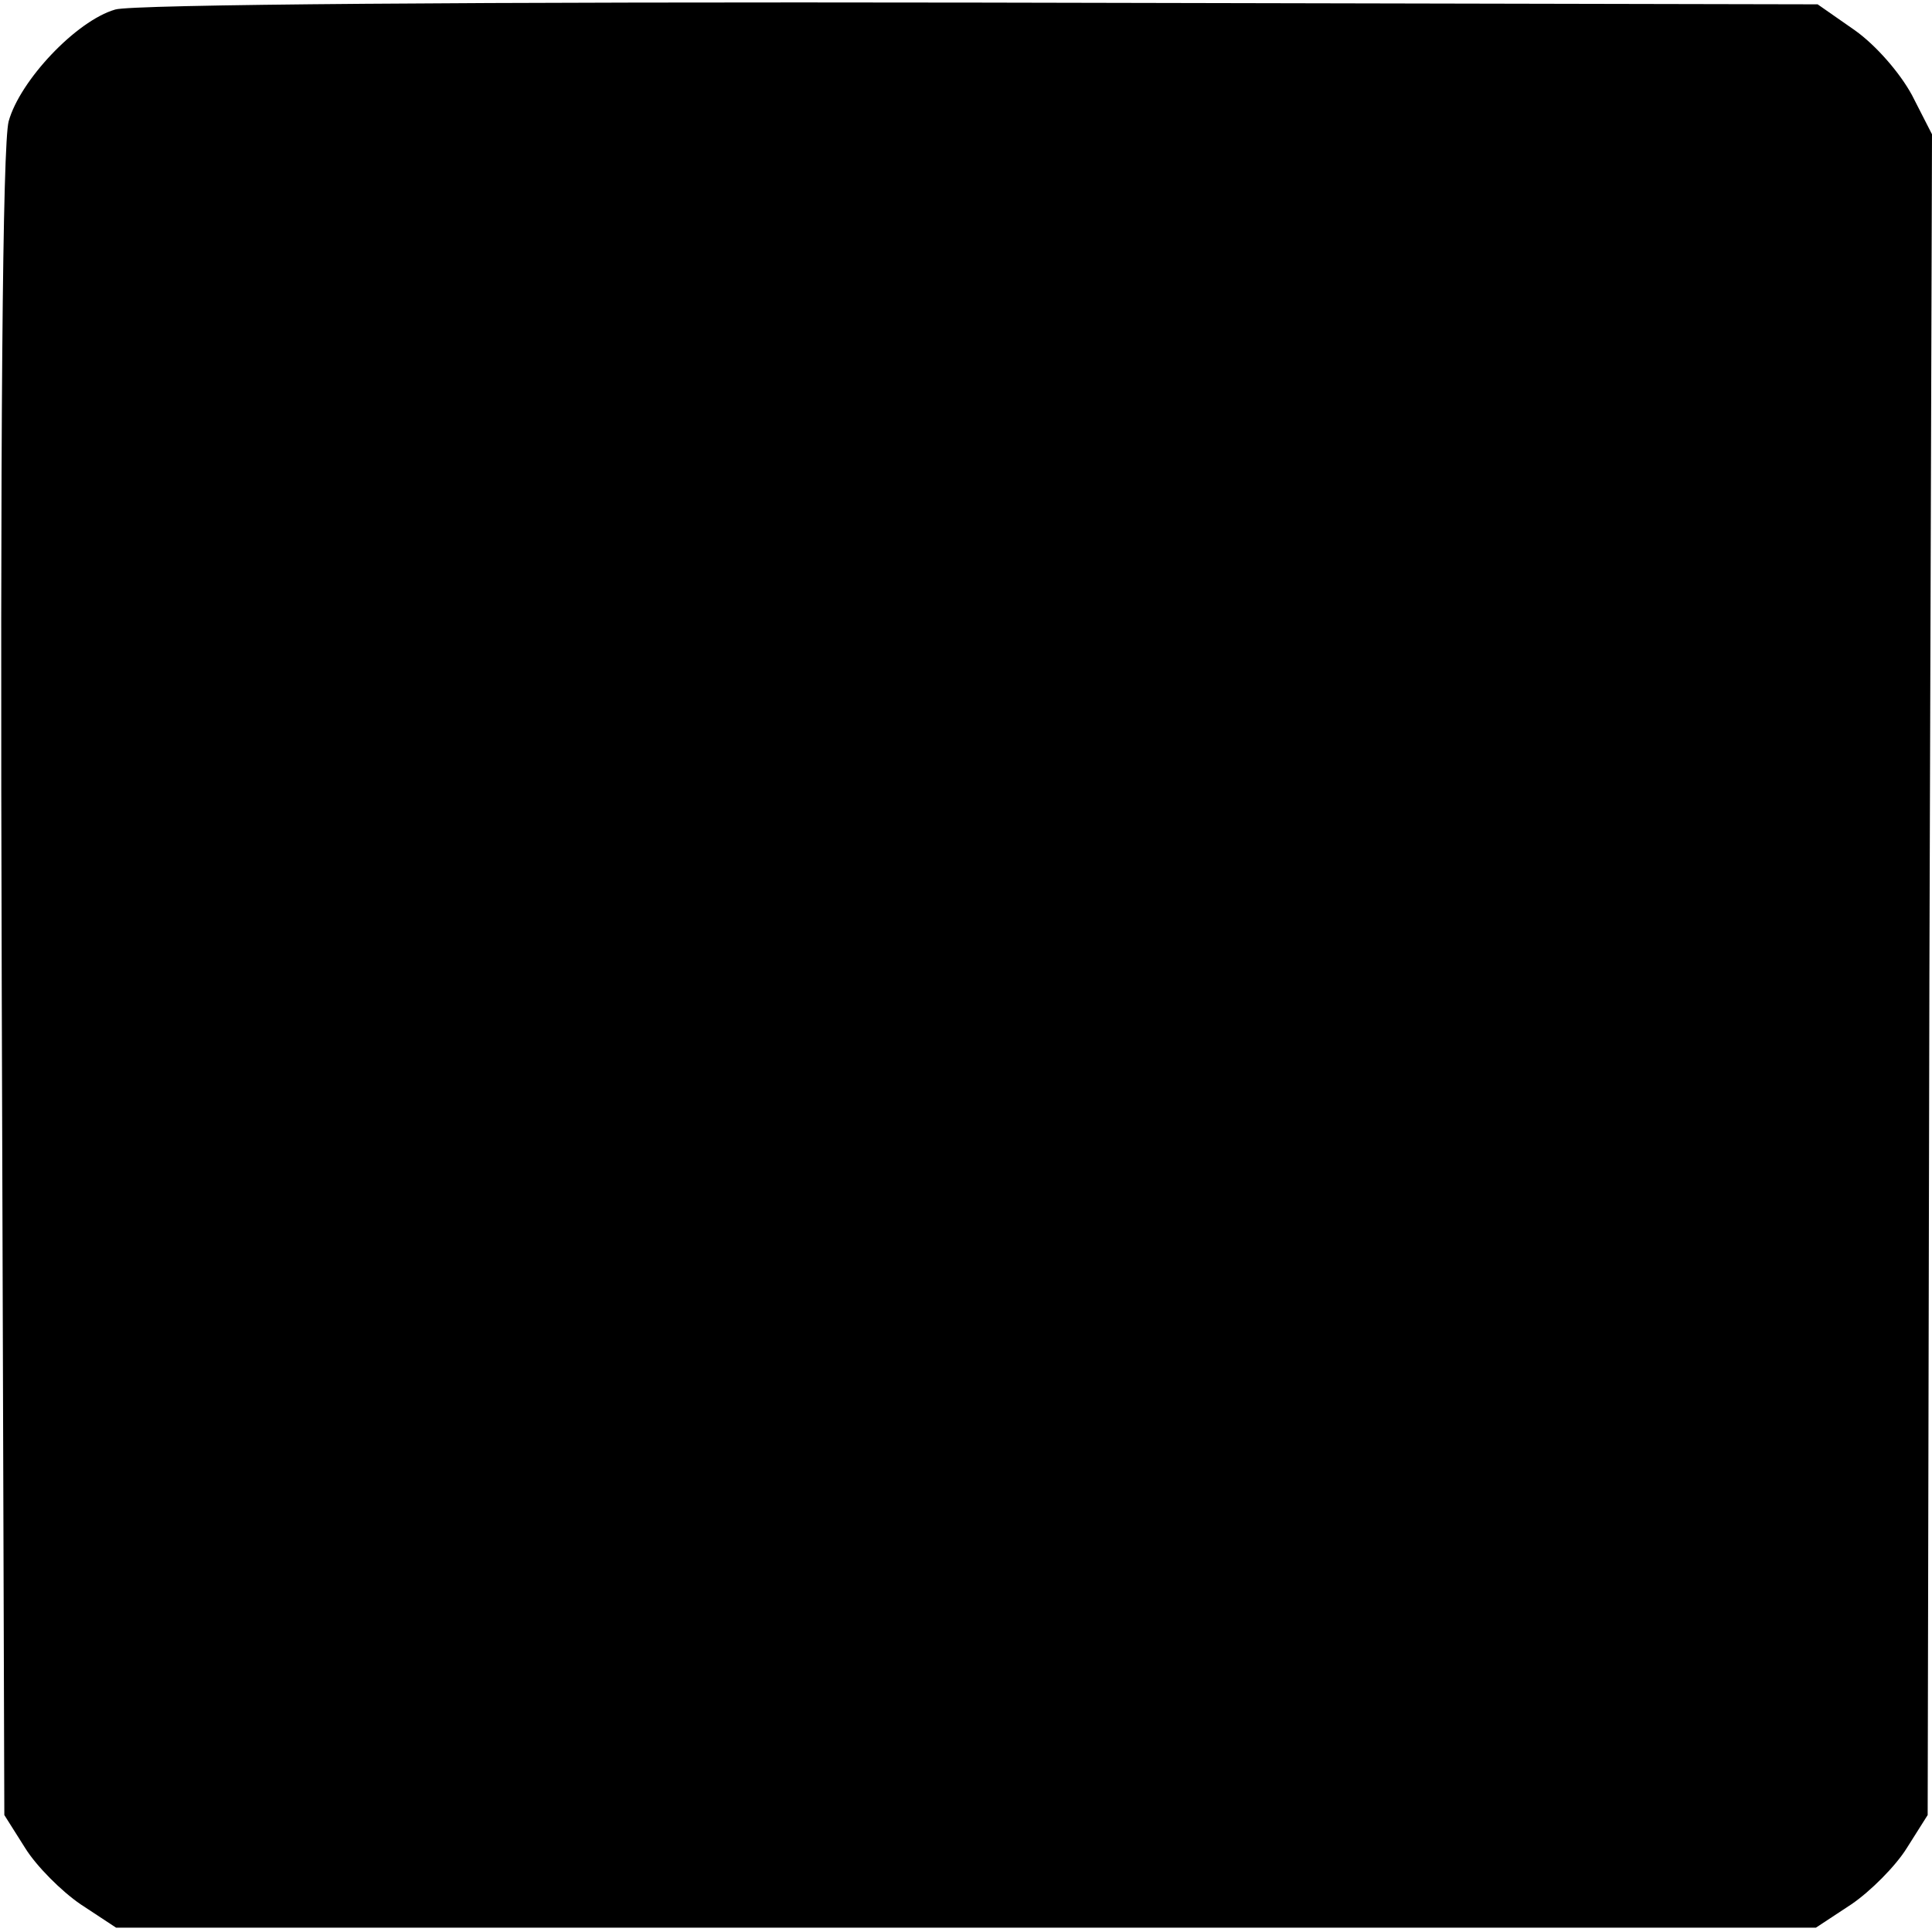
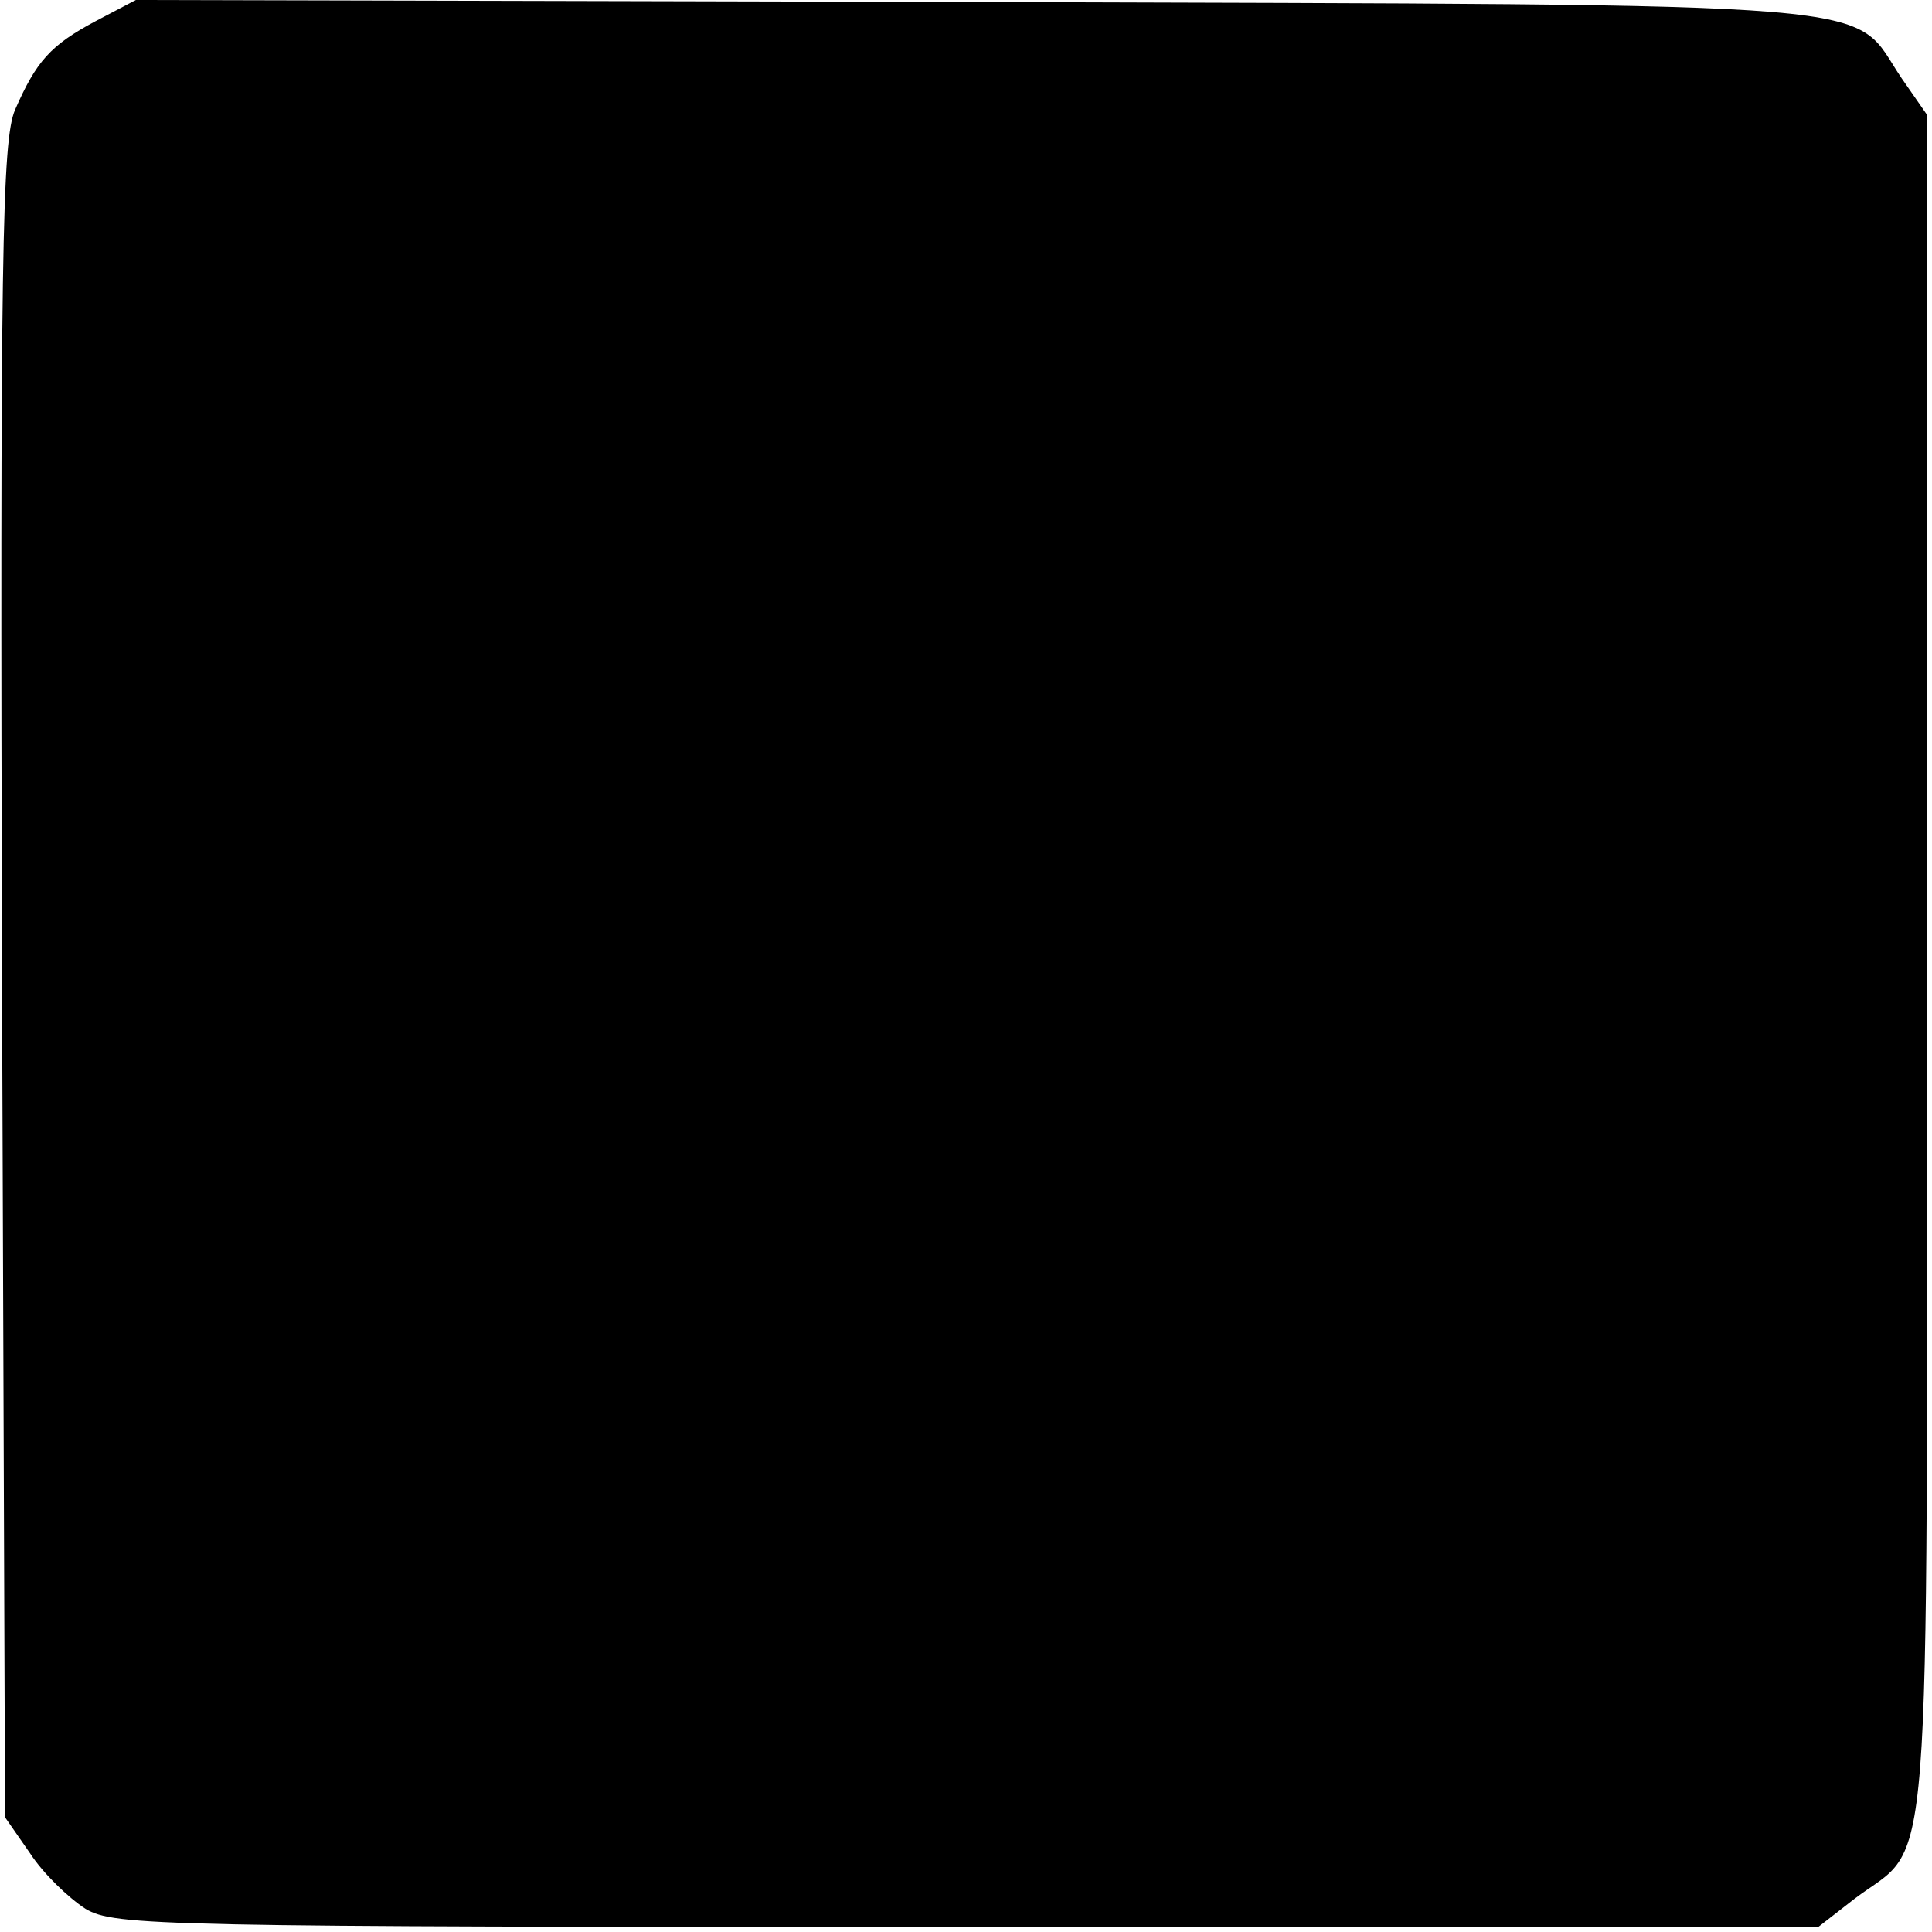
- <svg xmlns="http://www.w3.org/2000/svg" version="1.0" width="223pt" height="223pt" viewBox="0 0 223 223" preserveAspectRatio="xMidYMid meet">
-   <g transform="translate(0,223) scale(0.1,-0.1)" fill="#000000" stroke="none">
-     <path d="M133 2219 c-45 -13 -110 -82 -123 -129 -7 -26 -10 -355 -8 -997 l3 -958 24 -38 c13 -21 42 -50 64 -65 l41 -27 981 0 981 0 41 27 c22 15 51 44 64 65 l24 38 2 970 3 970 -23 45 c-14 26 -42 58 -66 75 l-43 30 -966 2 c-583 1 -980 -2 -999 -8z" />
+ <svg xmlns="http://www.w3.org/2000/svg" version="1.0" width="192pt" height="192pt" viewBox="0 0 192 192" preserveAspectRatio="xMidYMid meet">
+   <g transform="translate(0,192) scale(0.1,-0.1)" fill="#000000" stroke="none">
+     <path d="M95 1899 c-45 -24 -59 -40 -80 -88 -13 -30 -15 -143 -13 -866 l3 -831 25 -36 c13 -20 38 -44 55 -55 29 -17 71 -18 876 -18 l846 0 36 28 c78 59 72 -18 72 927 l0 846 -25 36 c-53 78 15 73 -920 76 l-835 2 -40 -21z" />
  </g>
</svg>
